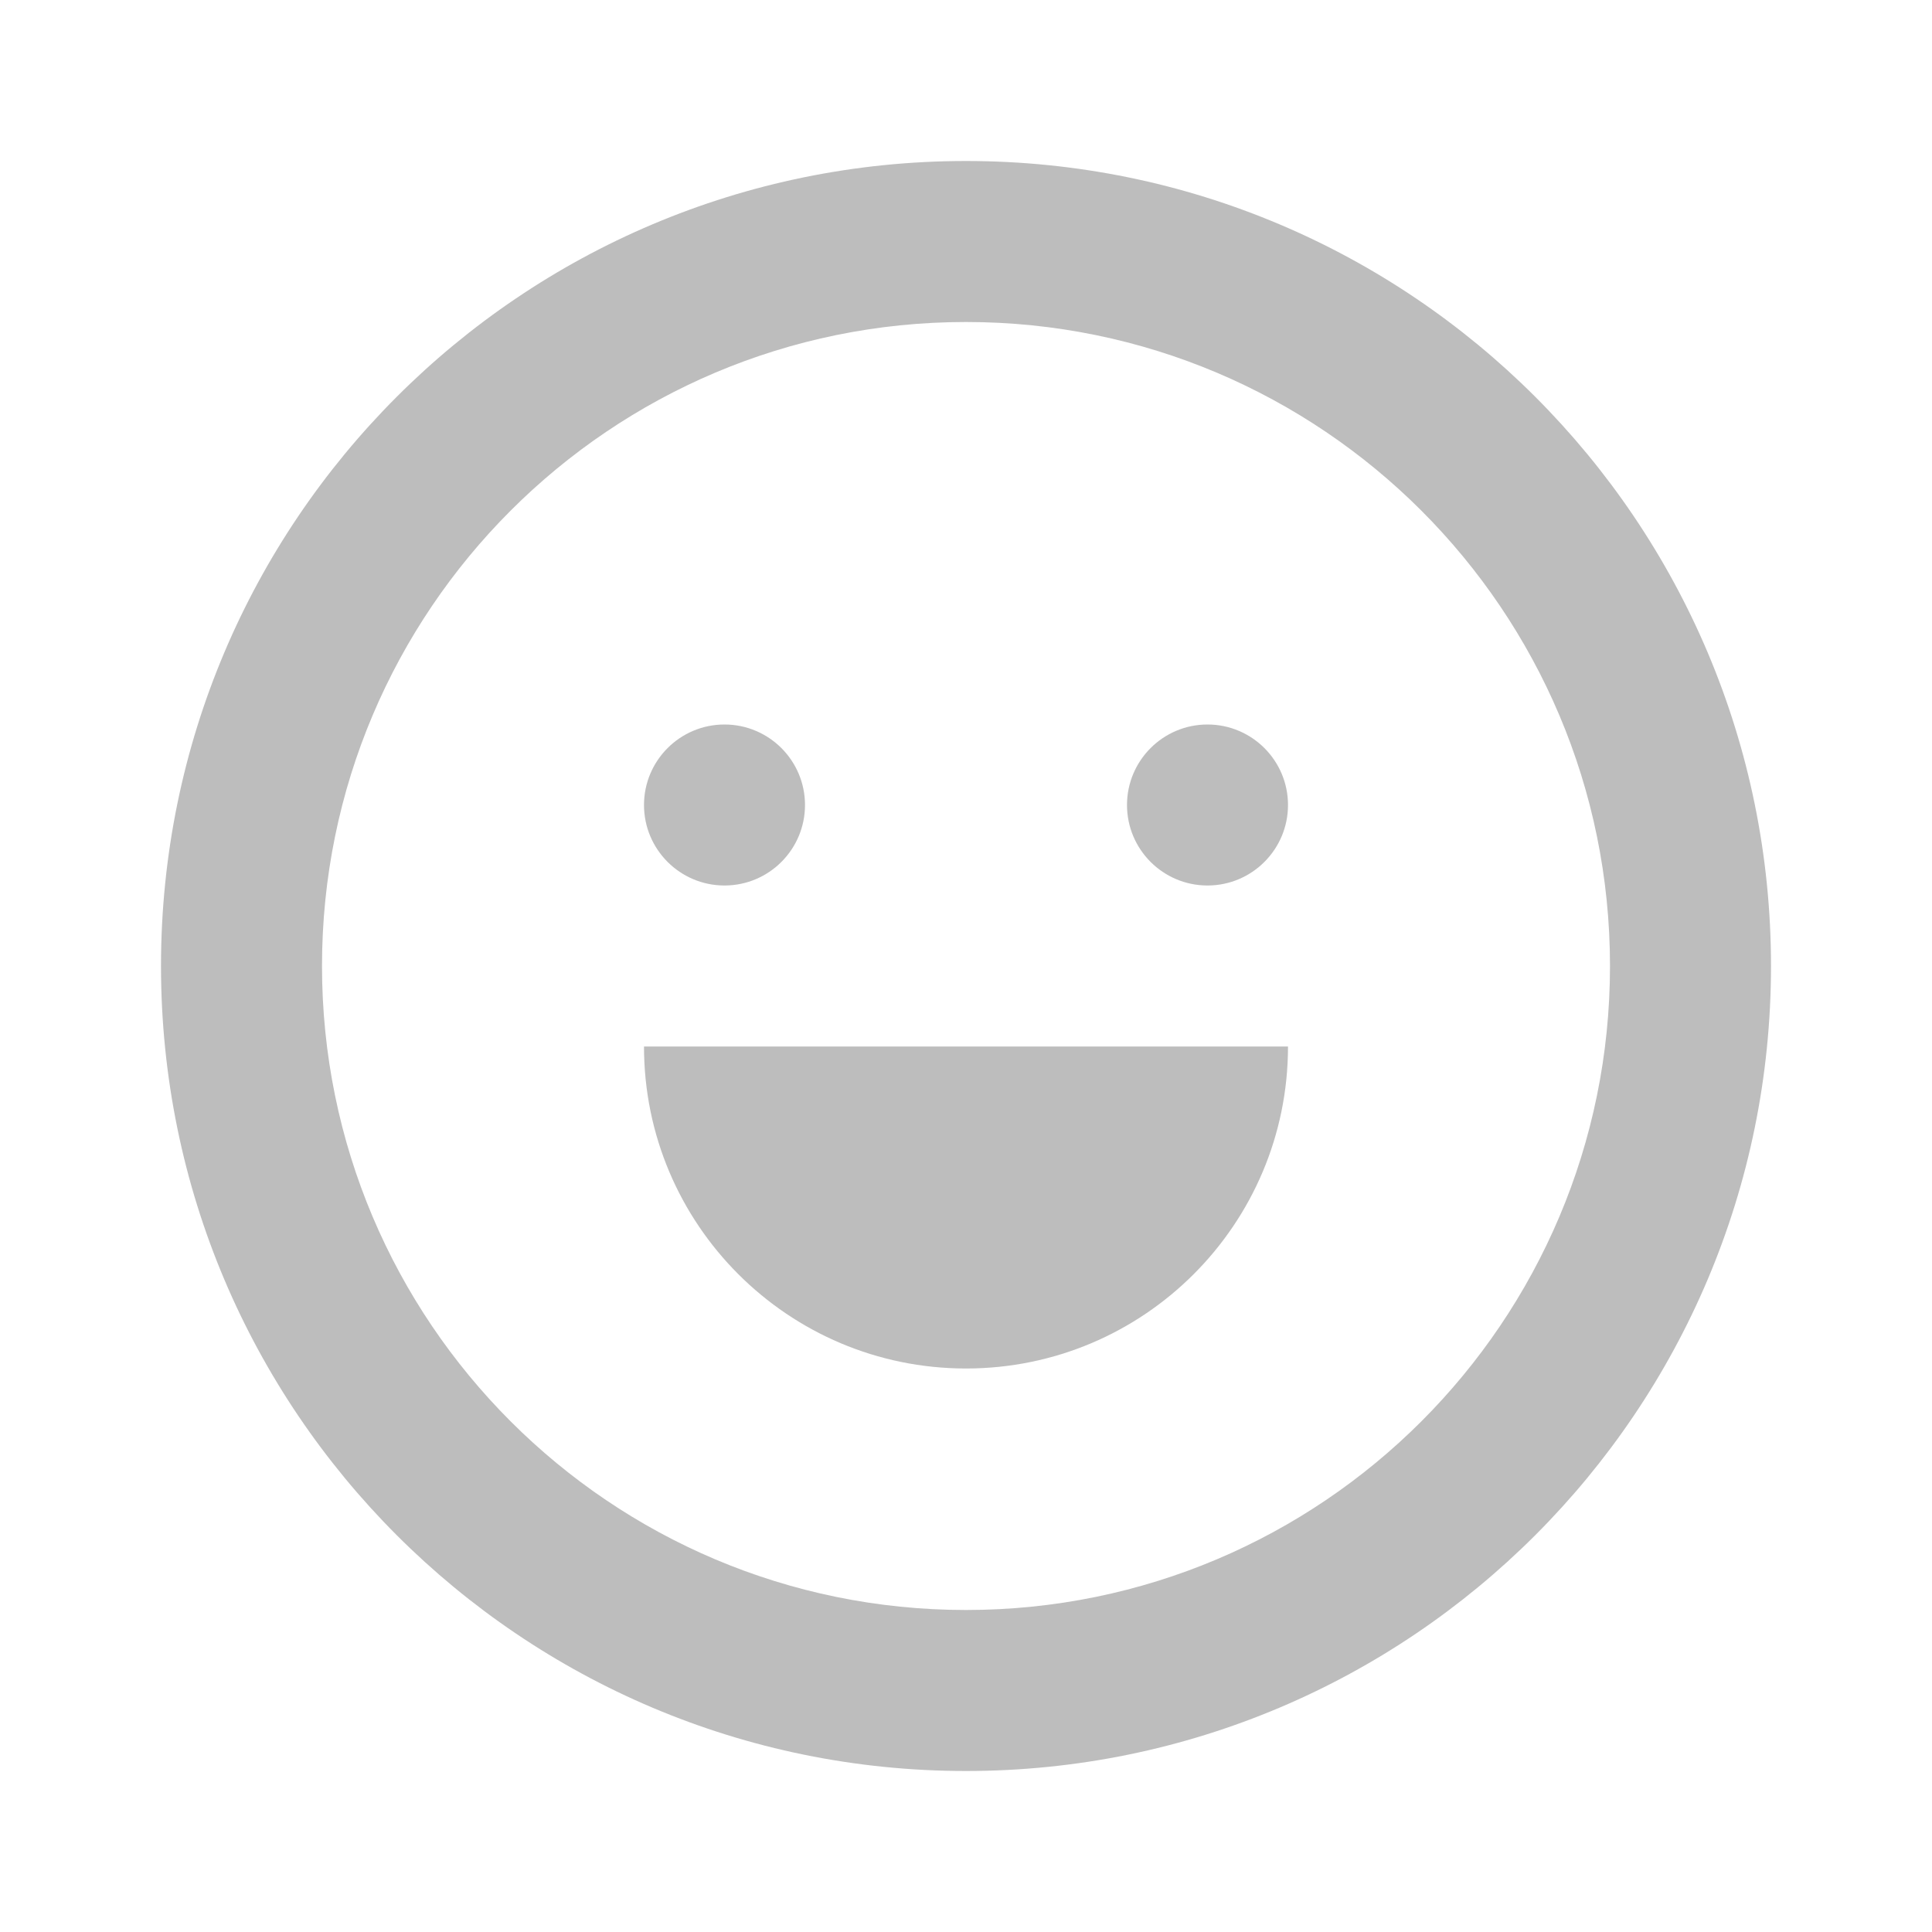
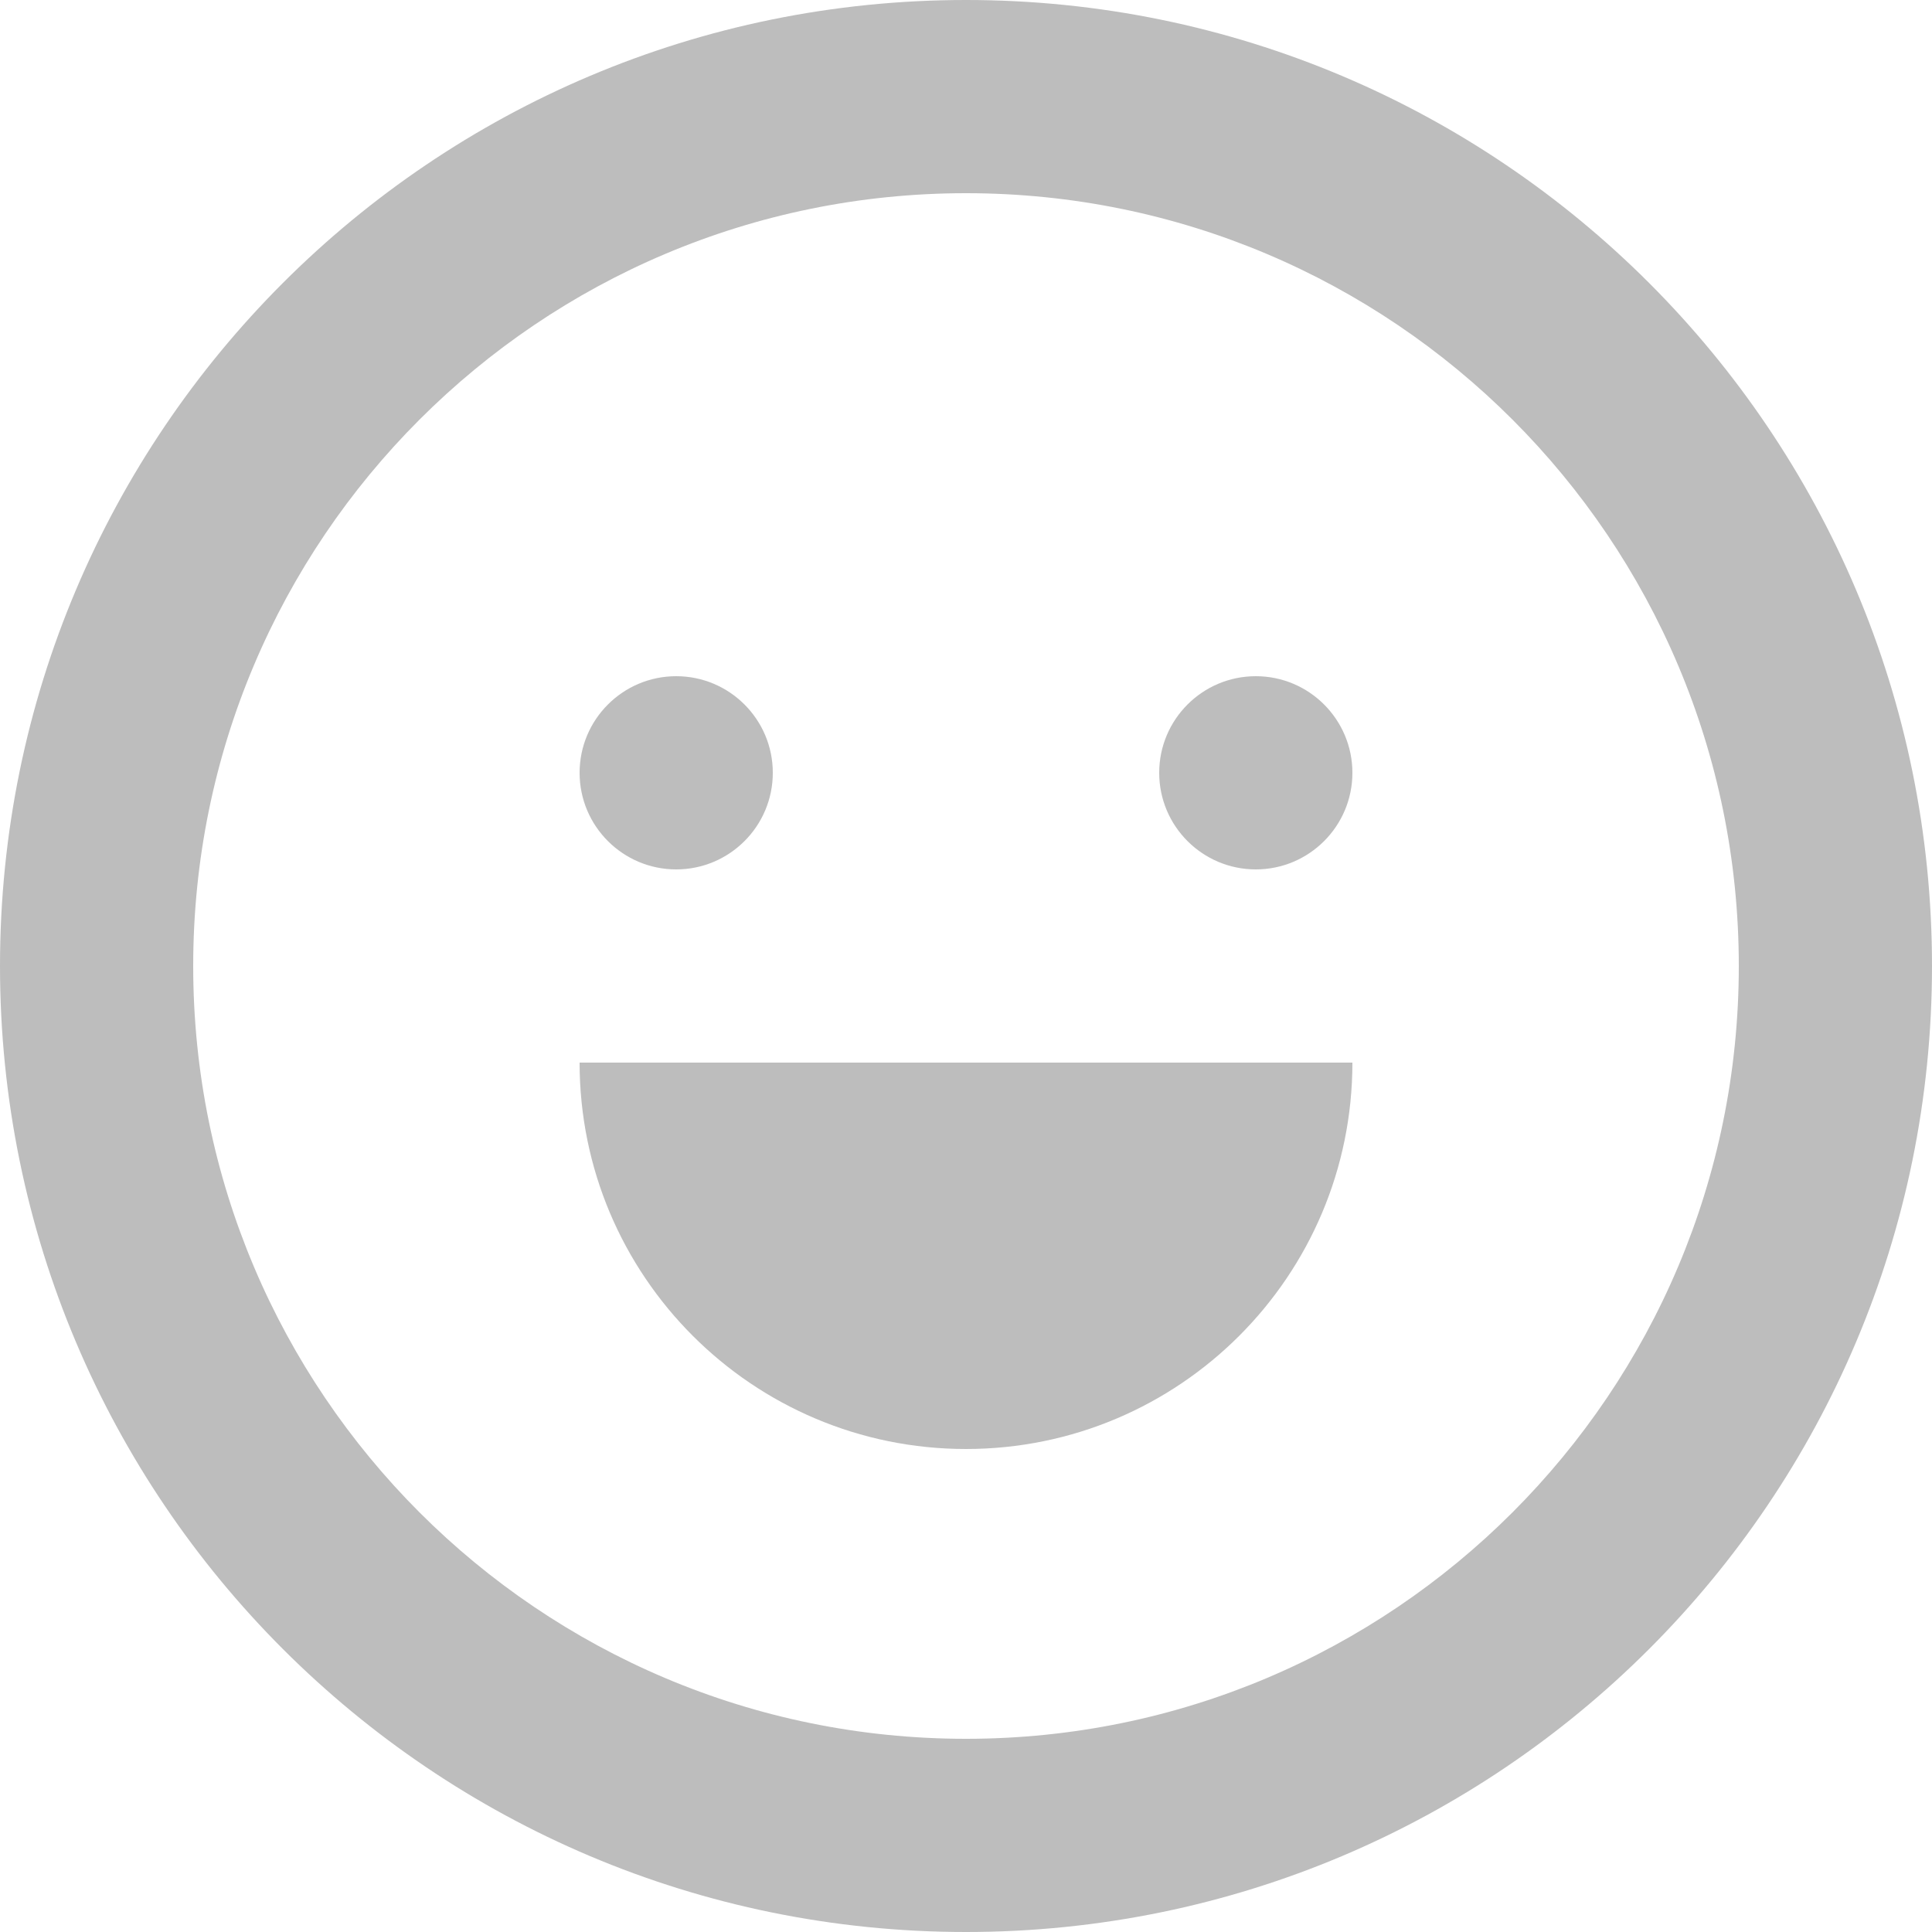
- <svg xmlns="http://www.w3.org/2000/svg" viewBox="0 0 24 24" fill="#BDBDBD" height="100%" width="100%">
-   <g id="smile-mouth-open">
-     <g id="smile-mouth-open_2">
-       <path d="M12 17C14.209 17 16 15.209 16 13H8C8 15.209 9.791 17 12 17Z" />
-       <path d="M10 10C10 10.552 9.552 11 9 11C8.448 11 8 10.552 8 10C8 9.448 8.448 9 9 9C9.552 9 10 9.448 10 10Z" />
-       <path d="M15 11C15.552 11 16 10.552 16 10C16 9.448 15.552 9 15 9C14.448 9 14 9.448 14 10C14 10.552 14.448 11 15 11Z" />
-       <path fill-rule="evenodd" clip-rule="evenodd" d="M22 12C22 17.523 17.523 22 12 22C6.477 22 2 17.523 2 12C2 6.477 6.477 2 12 2C17.523 2 22 6.477 22 12ZM20 12C20 16.418 16.418 20 12 20C7.582 20 4 16.418 4 12C4 7.582 7.582 4 12 4C16.418 4 20 7.582 20 12Z" />
-     </g>
-   </g>
+ <svg xmlns="http://www.w3.org/2000/svg" width="20" height="20" viewBox="0 0 20 20" fill="#BDBDBD">
+   <path d="M10 15C12.209 15 14 13.209 14 11H6C6 13.209 7.791 15 10 15Z" />
+   <path d="M8 8C8 8.552 7.552 9 7 9C6.448 9 6 8.552 6 8C6 7.448 6.448 7 7 7C7.552 7 8 7.448 8 8Z" />
+   <path d="M13 9C13.552 9 14 8.552 14 8C14 7.448 13.552 7 13 7C12.448 7 12 7.448 12 8C12 8.552 12.448 9 13 9Z" />
+   <path fill-rule="evenodd" clip-rule="evenodd" d="M20 10C20 15.523 15.523 20 10 20C4.477 20 0 15.523 0 10C0 4.477 4.477 0 10 0C15.523 0 20 4.477 20 10ZM18 10C18 14.418 14.418 18 10 18C5.582 18 2 14.418 2 10C2 5.582 5.582 2 10 2C14.418 2 18 5.582 18 10Z" />
</svg>
